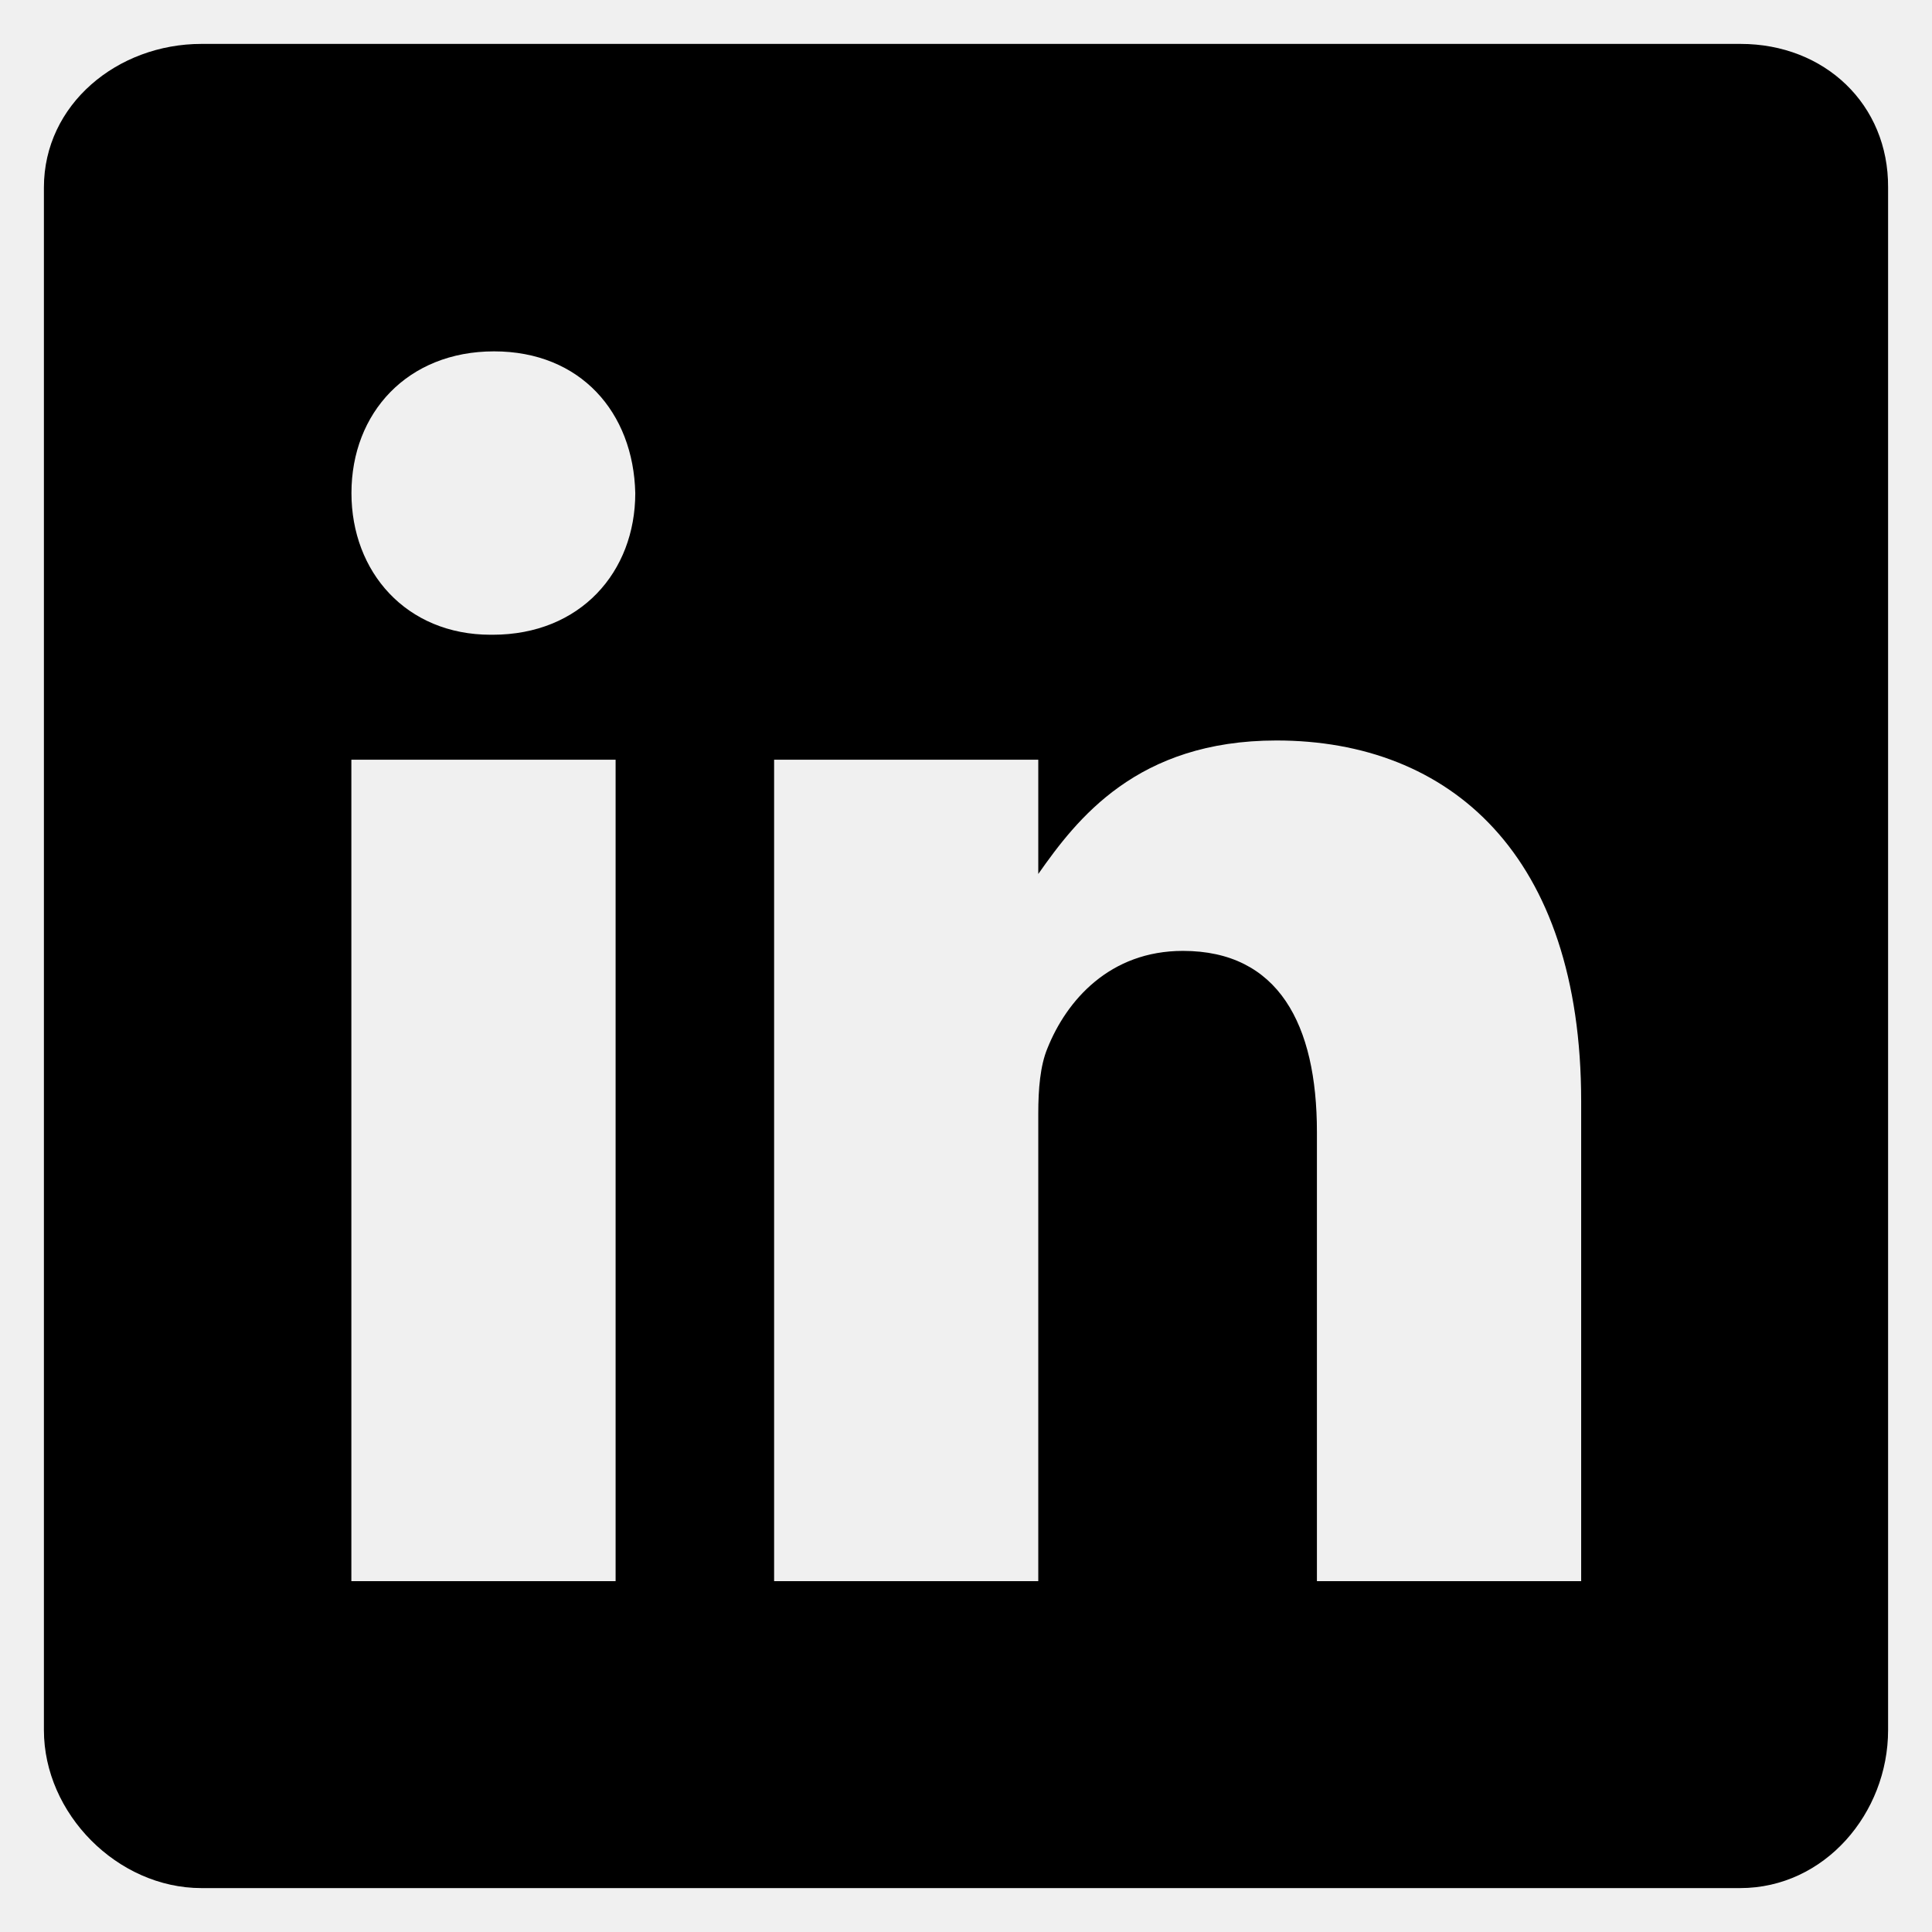
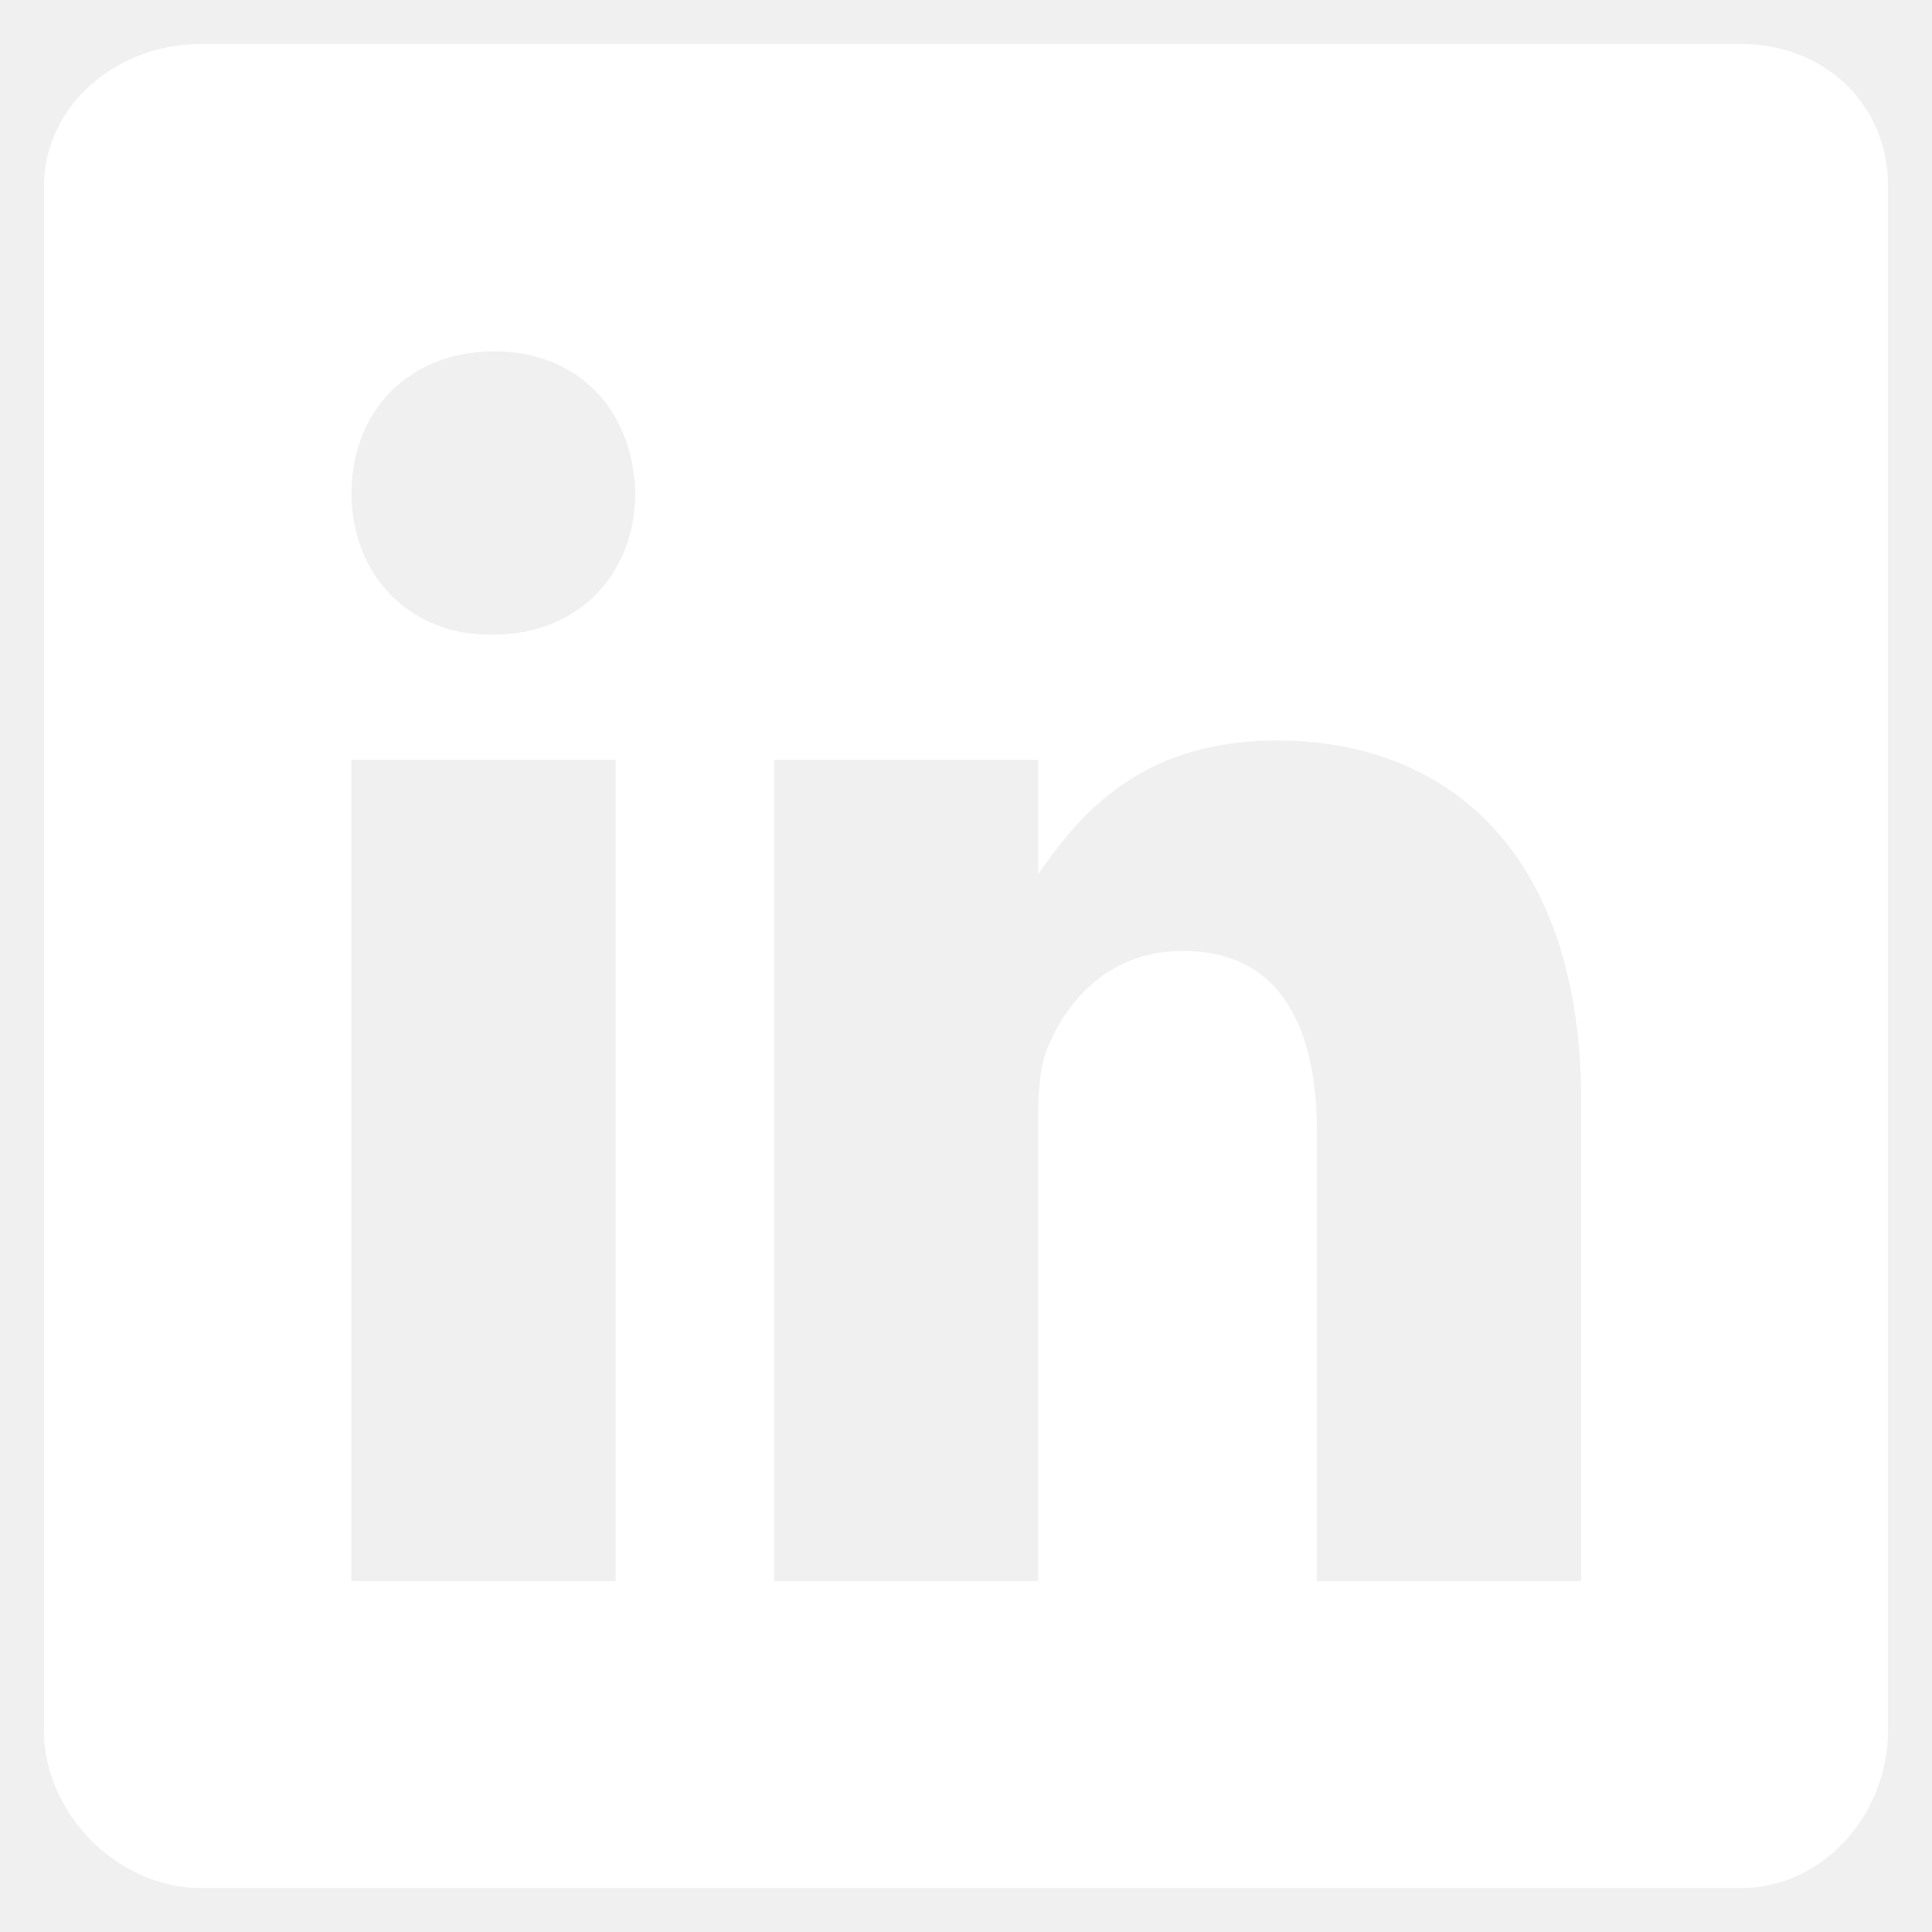
<svg xmlns="http://www.w3.org/2000/svg" width="22" height="22" viewBox="0 0 22 22" fill="none">
-   <path d="M19.82 0.5H2.294C1.337 0.5 0.5 1.189 0.5 2.135V19.701C0.5 20.652 1.337 21.5 2.294 21.5H19.815C20.778 21.5 21.5 20.646 21.5 19.701V2.135C21.506 1.189 20.778 0.5 19.82 0.5ZM7.01 18.005H4.001V8.651H7.01V18.005ZM5.609 7.228H5.588C4.625 7.228 4.002 6.512 4.002 5.615C4.002 4.701 4.641 4.001 5.626 4.001C6.61 4.001 7.213 4.696 7.234 5.615C7.234 6.512 6.61 7.228 5.609 7.228ZM18.005 18.005H14.996V12.89C14.996 11.665 14.558 10.828 13.47 10.828C12.638 10.828 12.146 11.39 11.927 11.938C11.845 12.135 11.823 12.403 11.823 12.677V18.005H8.815V8.651H11.823V9.952C12.261 9.329 12.945 8.432 14.536 8.432C16.511 8.432 18.005 9.733 18.005 12.54L18.005 18.005Z" fill="black" />
+   <path d="M19.82 0.5H2.294C1.337 0.5 0.5 1.189 0.5 2.135V19.701C0.5 20.652 1.337 21.5 2.294 21.5H19.815C20.778 21.5 21.5 20.646 21.5 19.701V2.135C21.506 1.189 20.778 0.5 19.82 0.5ZM7.01 18.005H4.001V8.651H7.01V18.005ZM5.609 7.228H5.588C4.625 7.228 4.002 6.512 4.002 5.615C4.002 4.701 4.641 4.001 5.626 4.001C6.61 4.001 7.213 4.696 7.234 5.615C7.234 6.512 6.61 7.228 5.609 7.228ZM18.005 18.005H14.996V12.89C14.996 11.665 14.558 10.828 13.47 10.828C12.638 10.828 12.146 11.39 11.927 11.938C11.845 12.135 11.823 12.403 11.823 12.677V18.005H8.815V8.651H11.823V9.952C12.261 9.329 12.945 8.432 14.536 8.432C16.511 8.432 18.005 9.733 18.005 12.54L18.005 18.005Z" fill="#fff" />
</svg>
